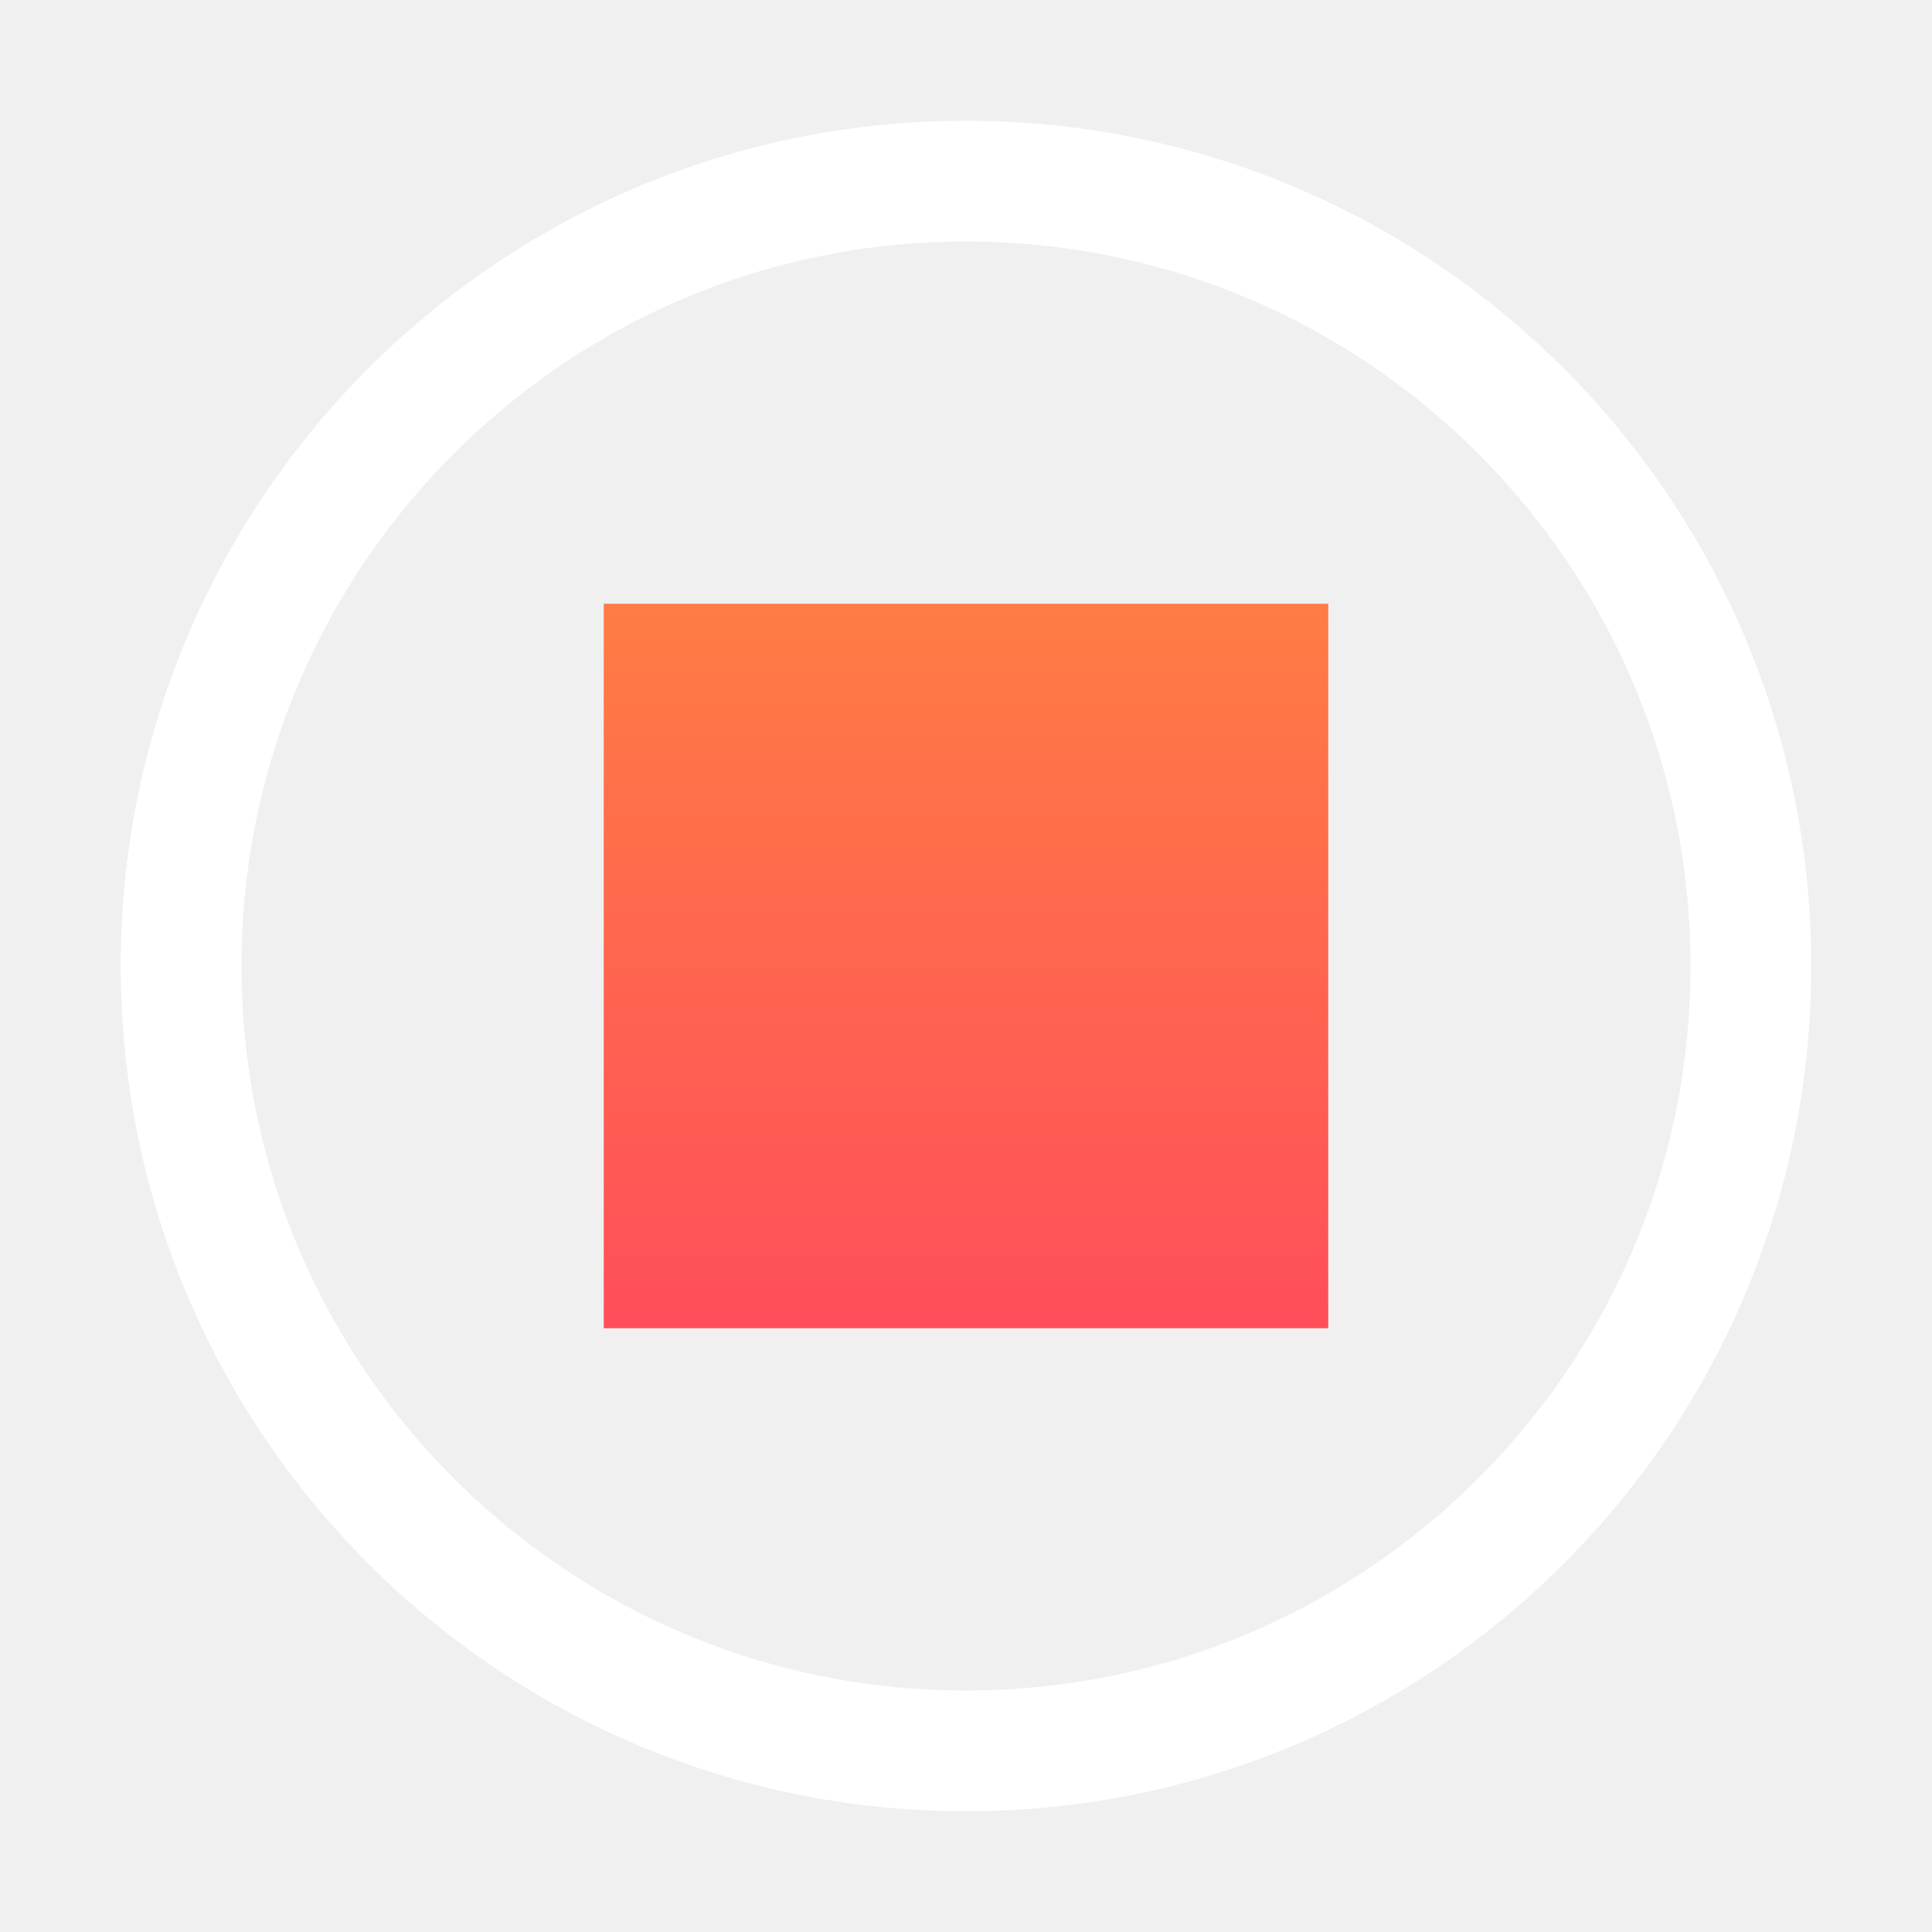
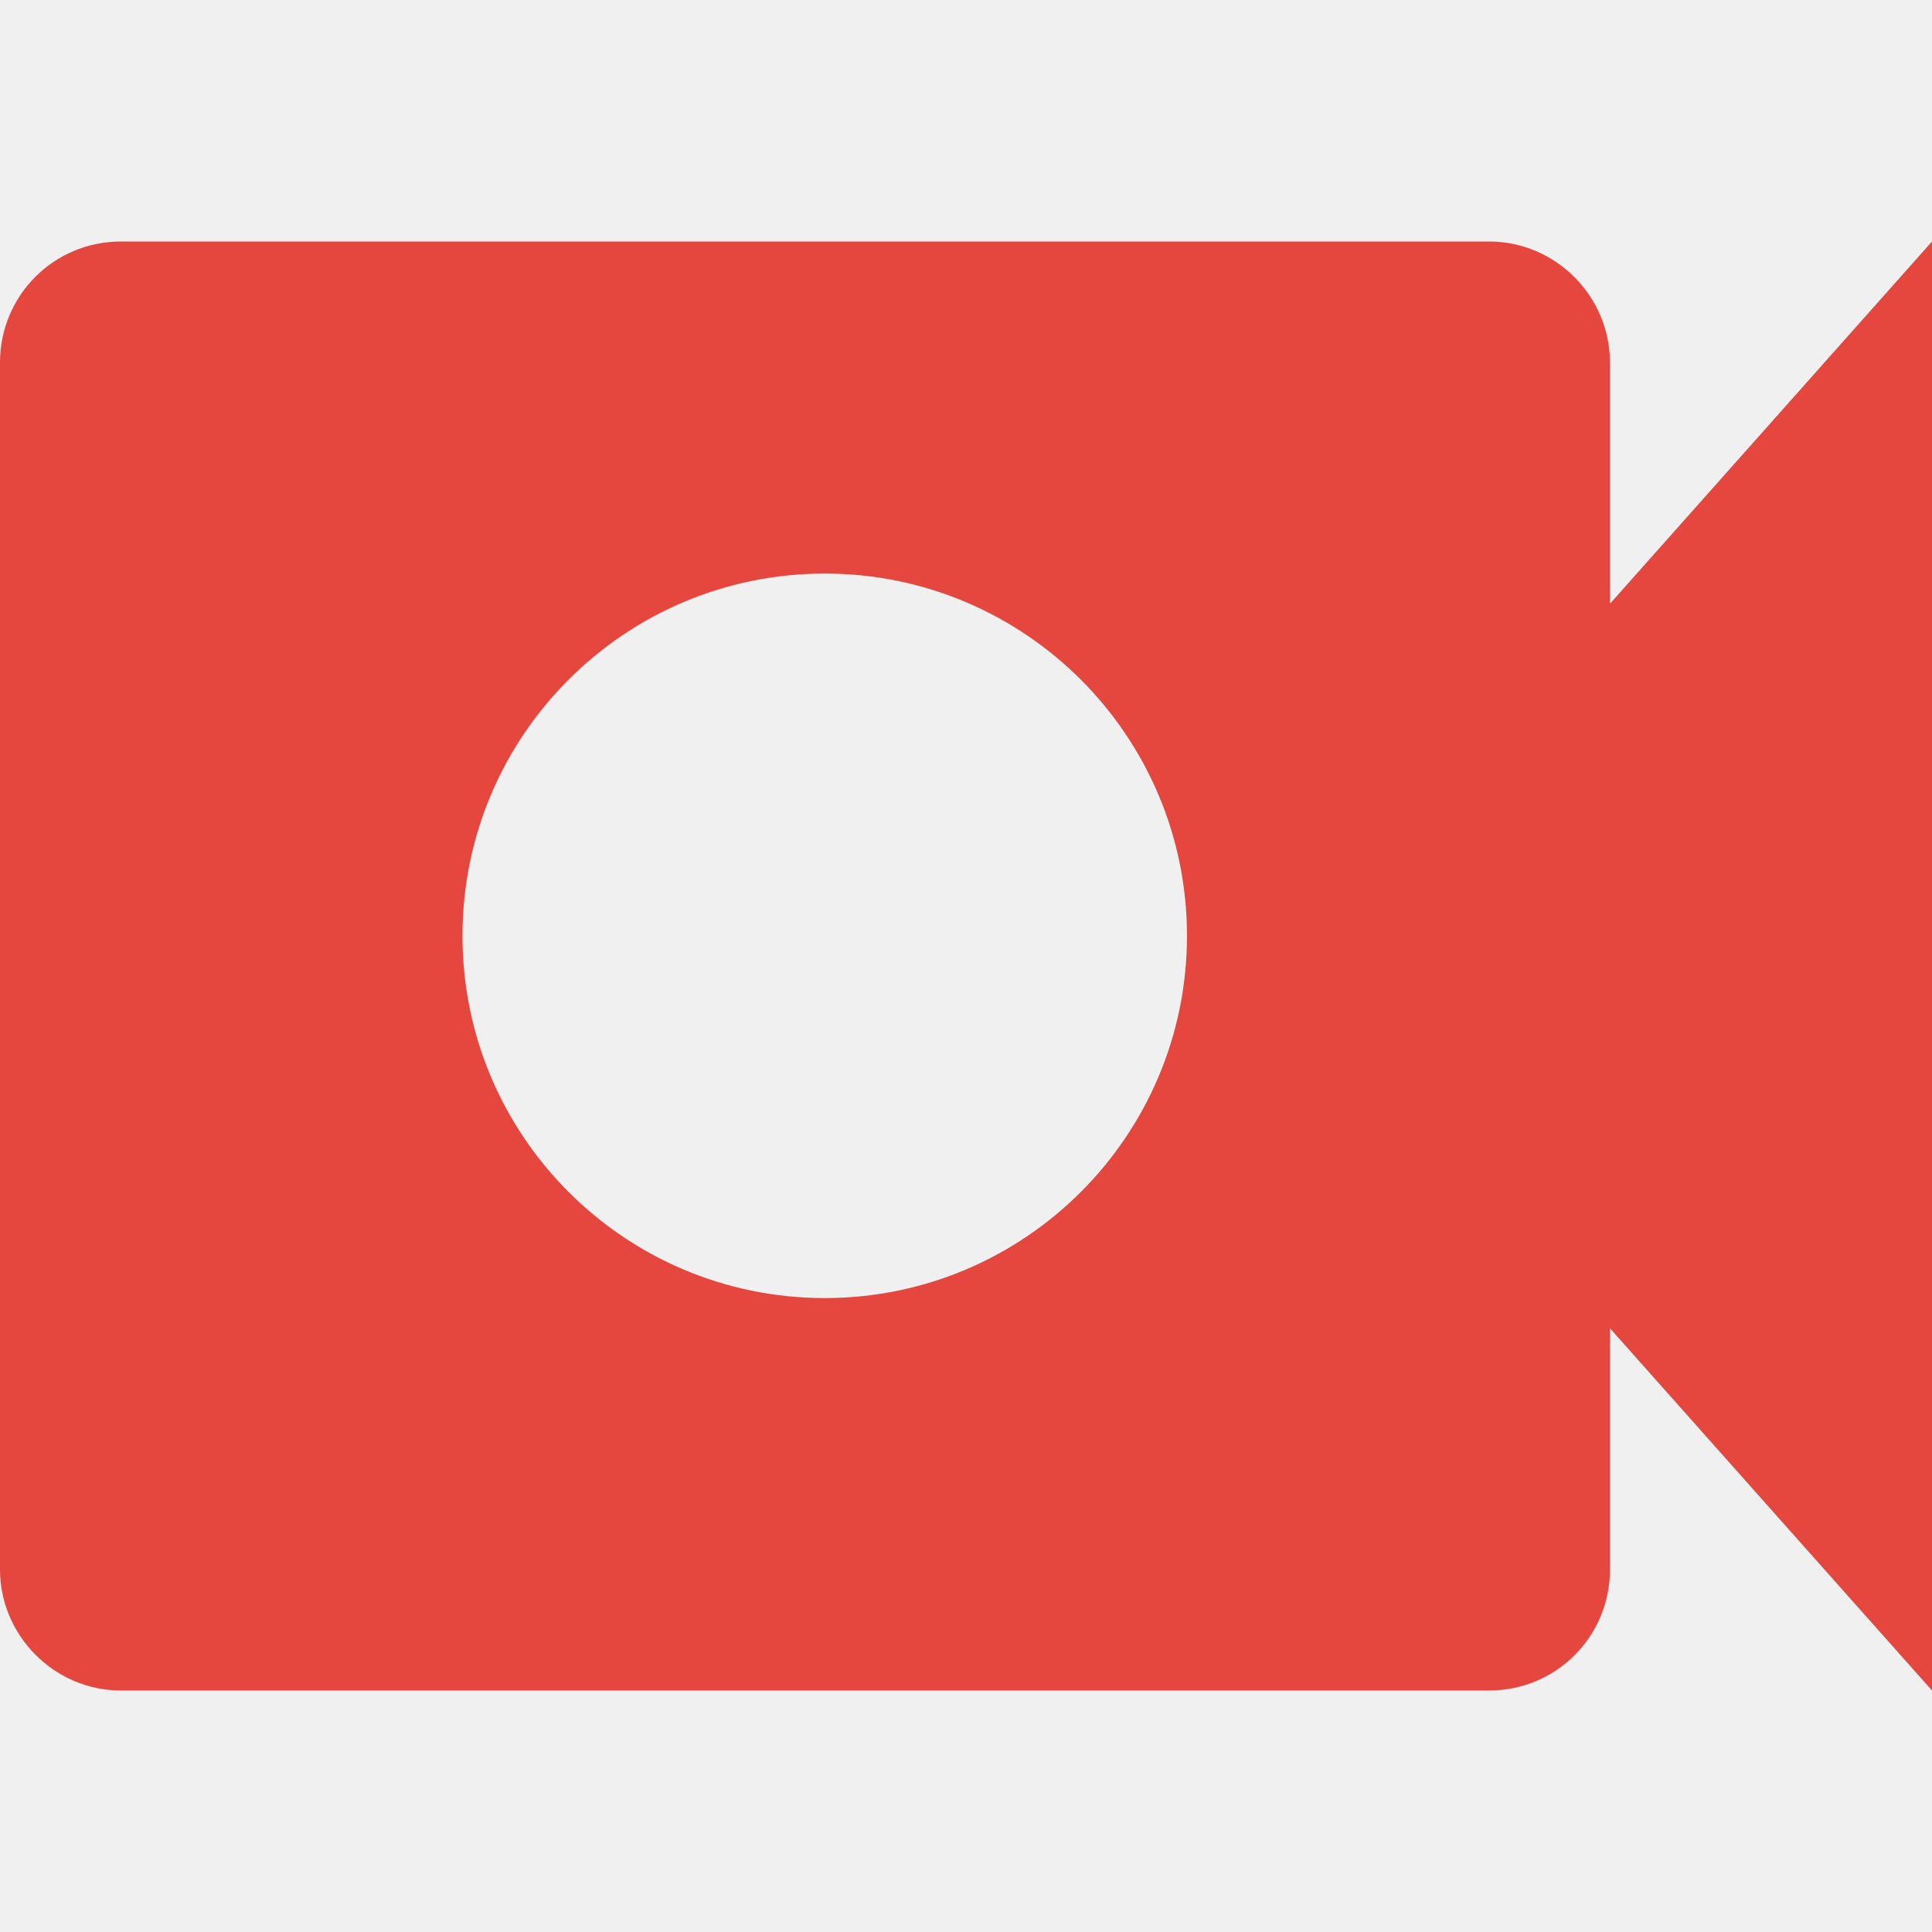
- <svg xmlns="http://www.w3.org/2000/svg" xmlns:xlink="http://www.w3.org/1999/xlink" width="16px" height="16px" viewBox="0 0 16 16" version="1.1">
-   <defs>
-     <circle id="path-1" cx="8" cy="8" r="7" />
-     <mask id="mask-2" maskContentUnits="userSpaceOnUse" maskUnits="objectBoundingBox" x="0" y="0" width="14" height="14" fill="white">
-       <use xlink:href="#path-1" />
-     </mask>
-     <linearGradient x1="50%" y1="0%" x2="50%" y2="100%" id="linearGradient-3">
-       <stop stop-color="#FF7C44" offset="0%" />
-       <stop stop-color="#FF4E5A" offset="100%" />
-     </linearGradient>
-   </defs>
+ <svg xmlns="http://www.w3.org/2000/svg" width="16px" height="16px" viewBox="0 0 16 16" version="1.1">
+   <defs />
  <g id="Page-1" stroke="none" stroke-width="1" fill="none" fill-rule="evenodd">
-     <g id="深度录屏托盘-2">
-       <use id="Oval-40" stroke="#FFFFFF" mask="url(#mask-2)" stroke-width="2" xlink:href="#path-1" />
-       <rect id="Rectangle-32" fill="url(#linearGradient-3)" x="5" y="5" width="6" height="6" />
+     <g id="trayicon1" fill="#E5463D">
+       <path d="M13.333,5 L16,2 L16,14 L13.333,11 L13.333,12.998 C13.333,13.551 12.89,14 12.331,14 L1.002,14 C0.449,14 0,13.544 0,12.998 L0,3.002 C0,2.449 0.444,2 1.002,2 L12.331,2 C12.885,2 13.333,2.456 13.333,3.002 L13.333,5 Z M6.83,10.75 C8.486,10.75 9.83,9.407 9.83,7.75 C9.83,6.093 8.486,4.75 6.83,4.75 C5.173,4.75 3.83,6.093 3.83,7.75 C3.83,9.407 5.173,10.75 6.83,10.75 Z" id="Combined-Shape" />
    </g>
  </g>
</svg>
